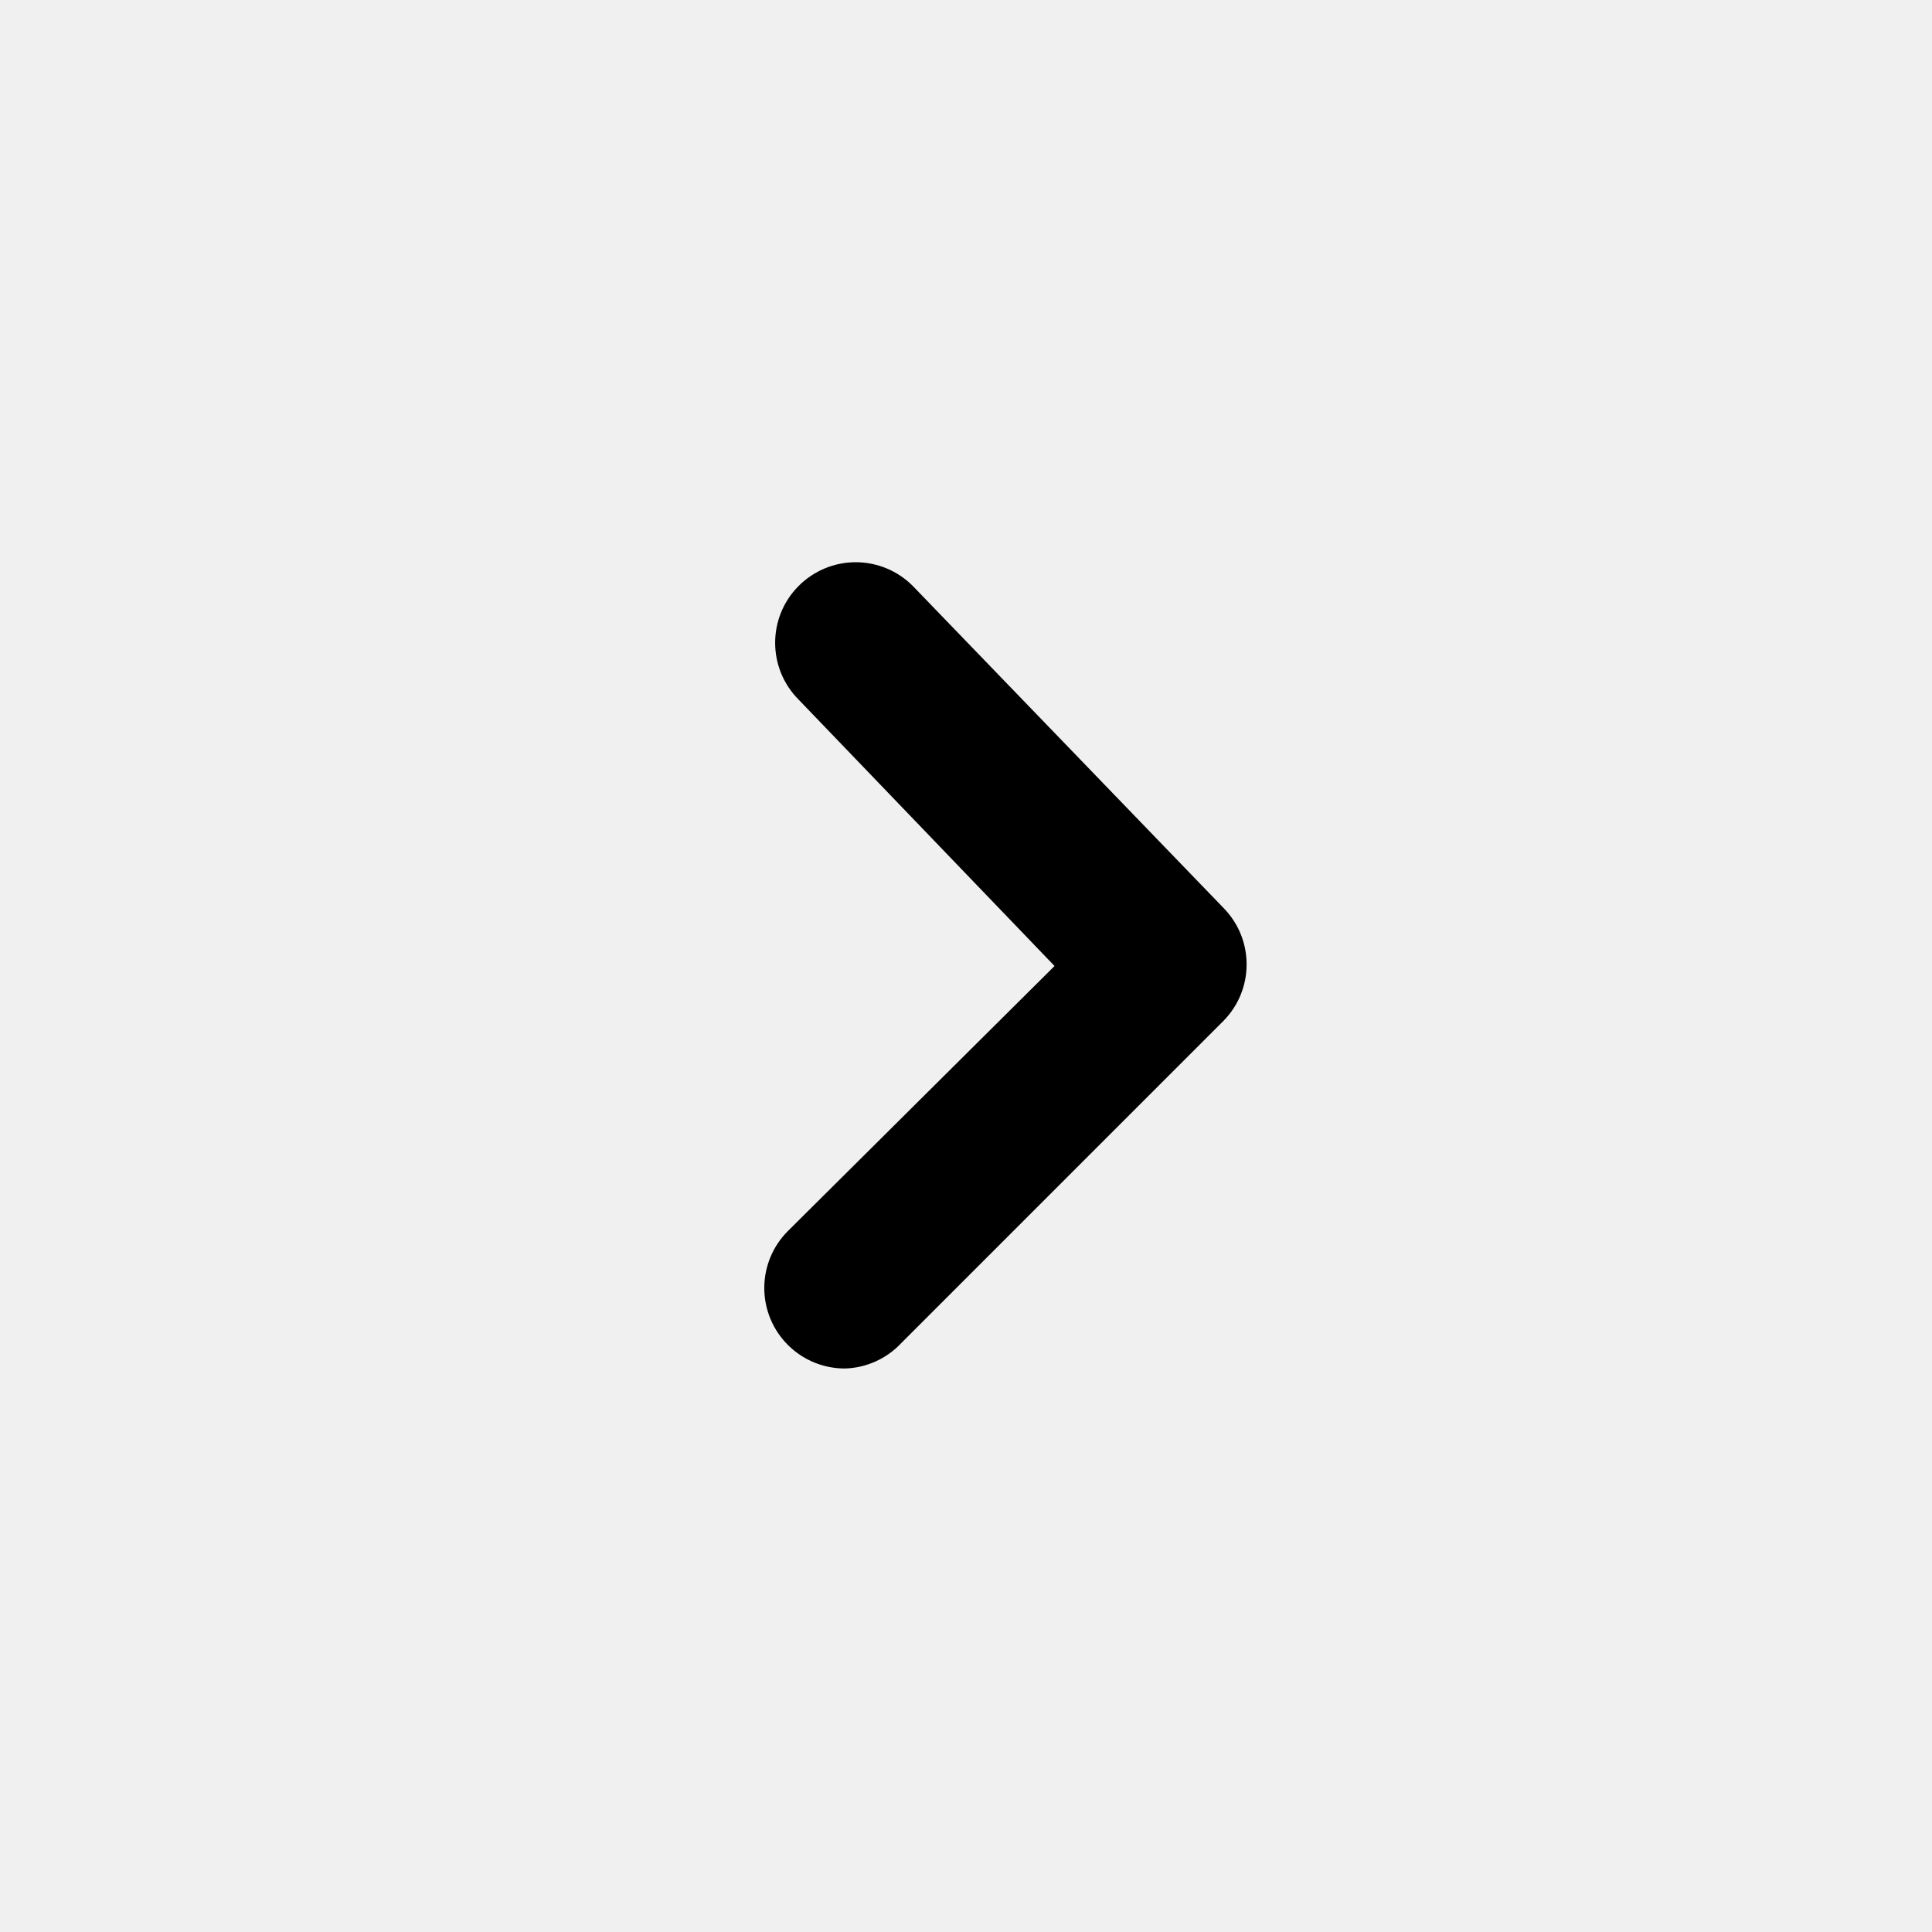
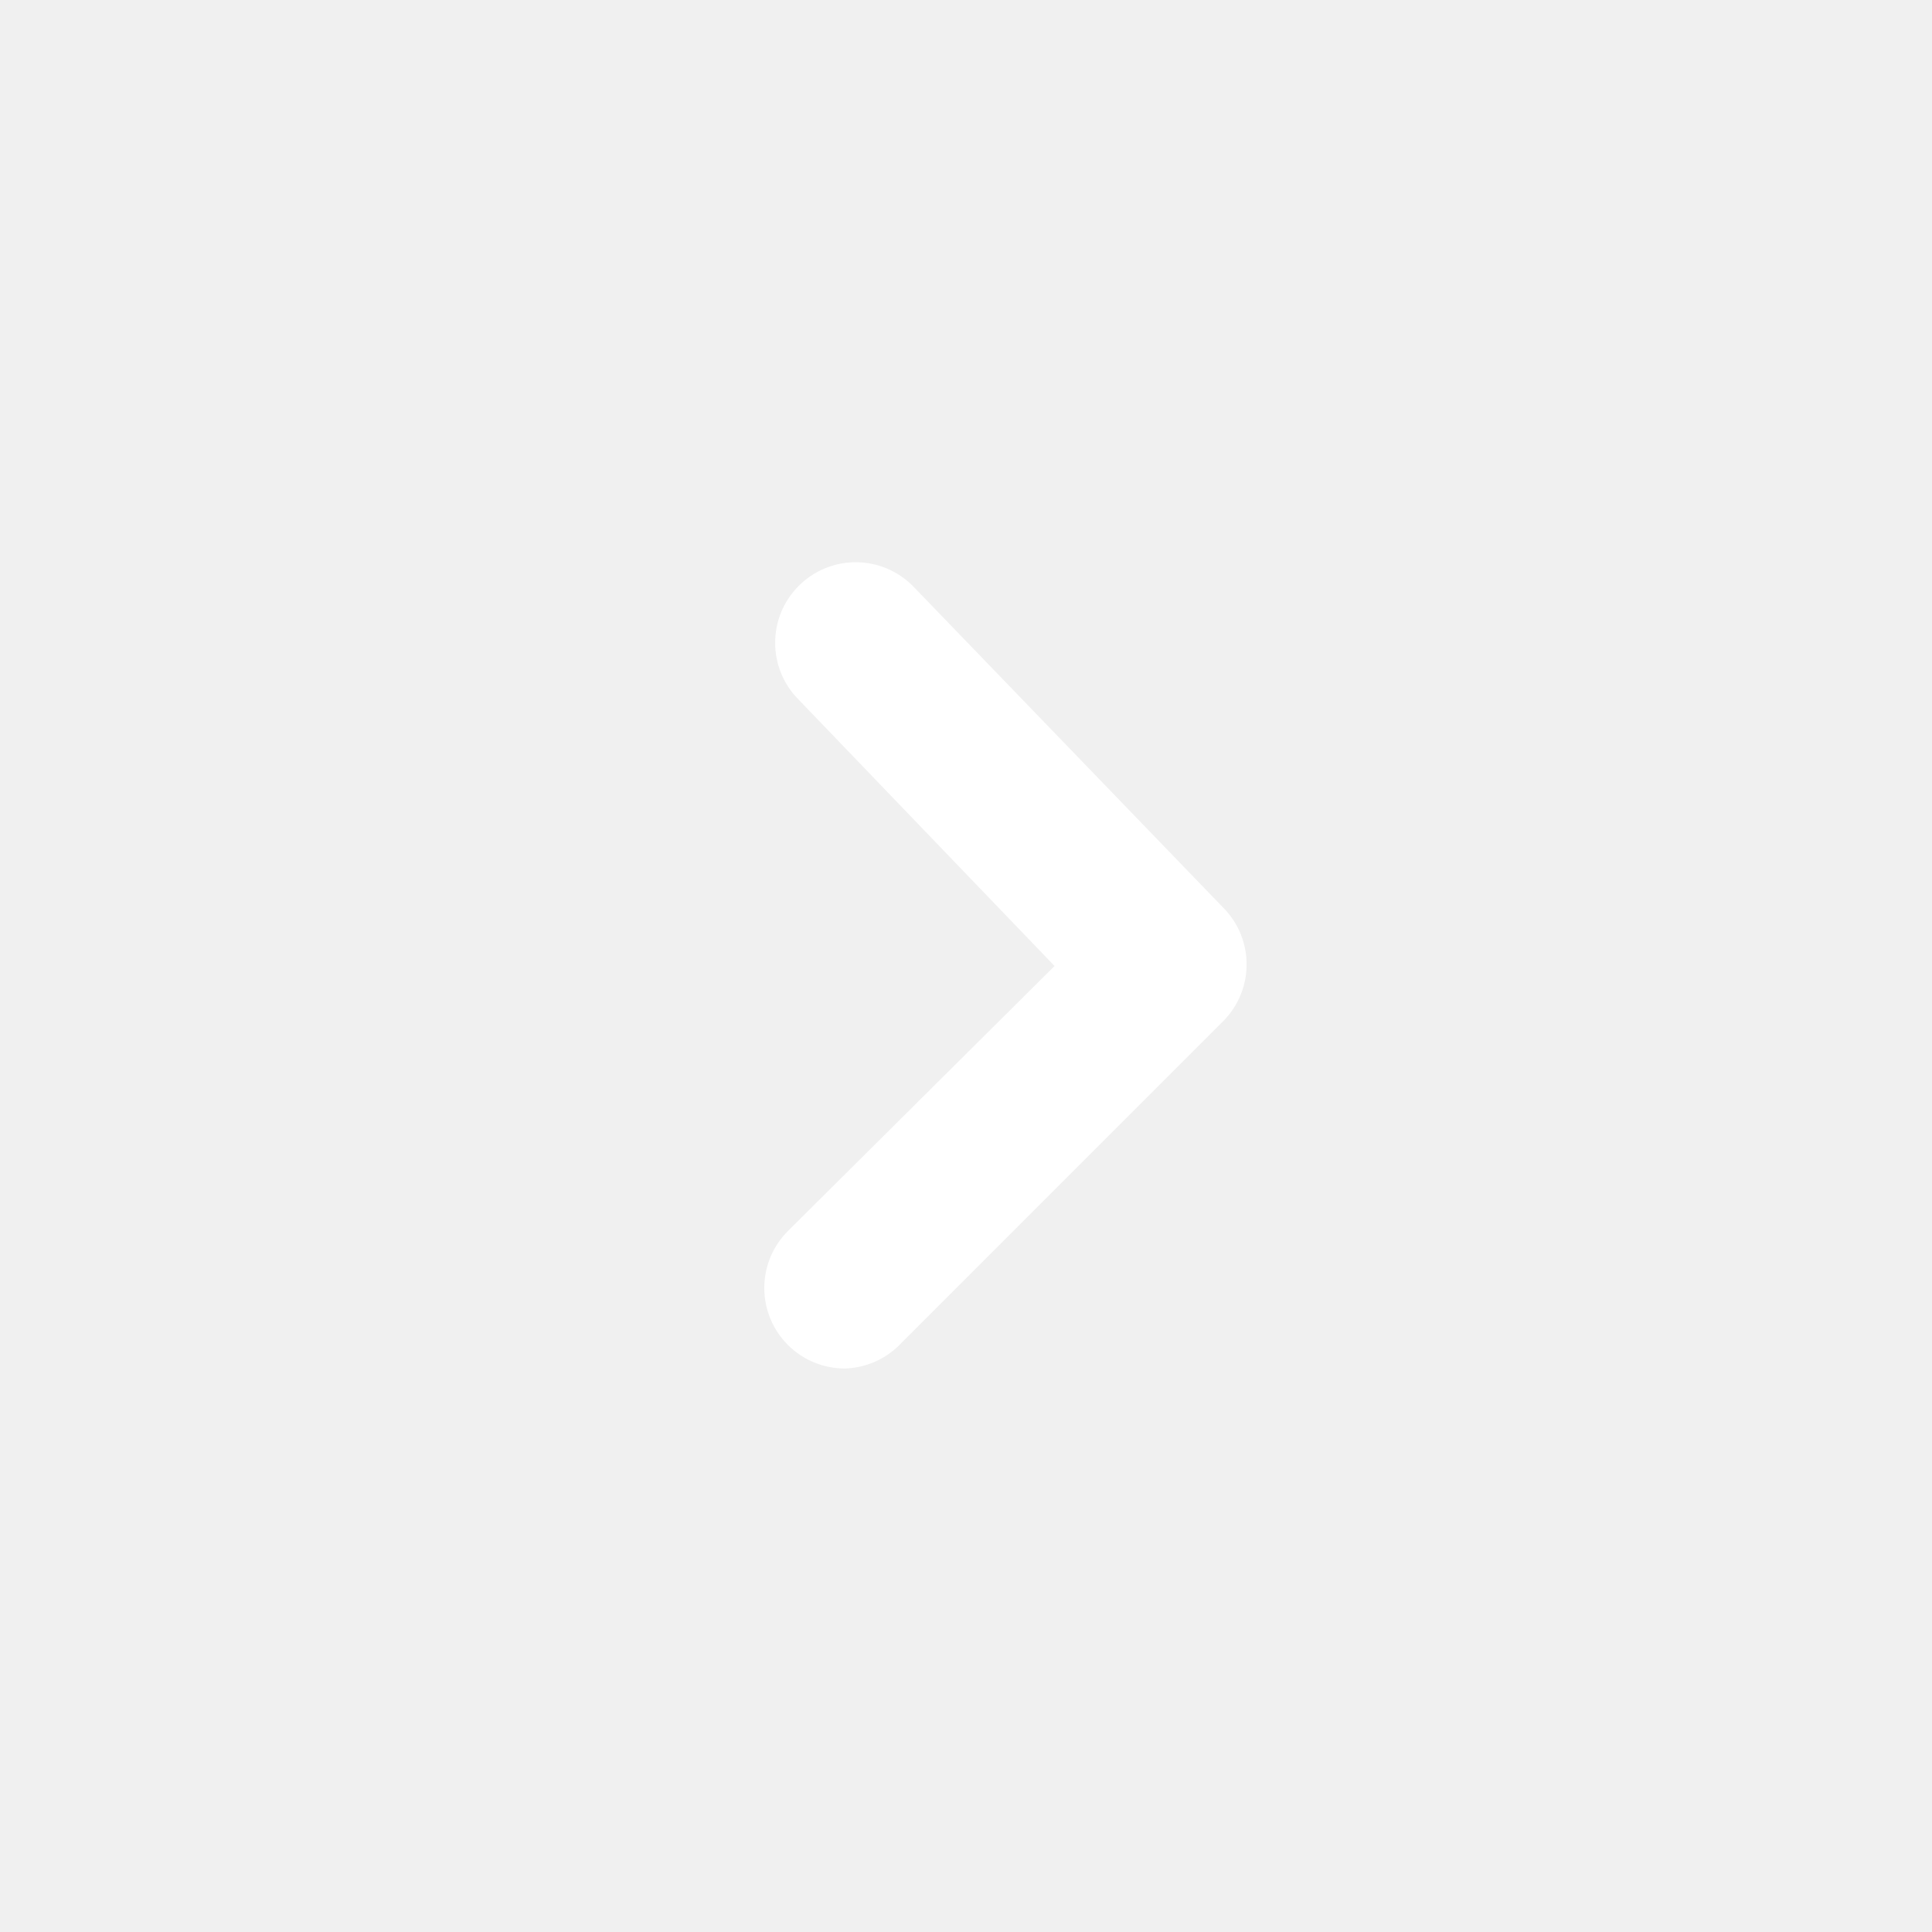
- <svg xmlns="http://www.w3.org/2000/svg" viewBox="0 0 24 24">
+ <svg xmlns="http://www.w3.org/2000/svg" fill="white" viewBox="0 0 24 24">
  <g data-name="Layer 2">
    <g data-name="chevron-right">
      <rect width="24" height="24" transform="rotate(-90 12 12)" opacity="0" />
      <path d="M10.5 17a1 1 0 0 1-.71-.29 1 1 0 0 1 0-1.42L13.1 12 9.92 8.69a1 1 0 0 1 0-1.41 1 1 0 0 1 1.42 0l3.86 4a1 1 0 0 1 0 1.4l-4 4a1 1 0 0 1-.7.32z" />
    </g>
  </g>
</svg>
